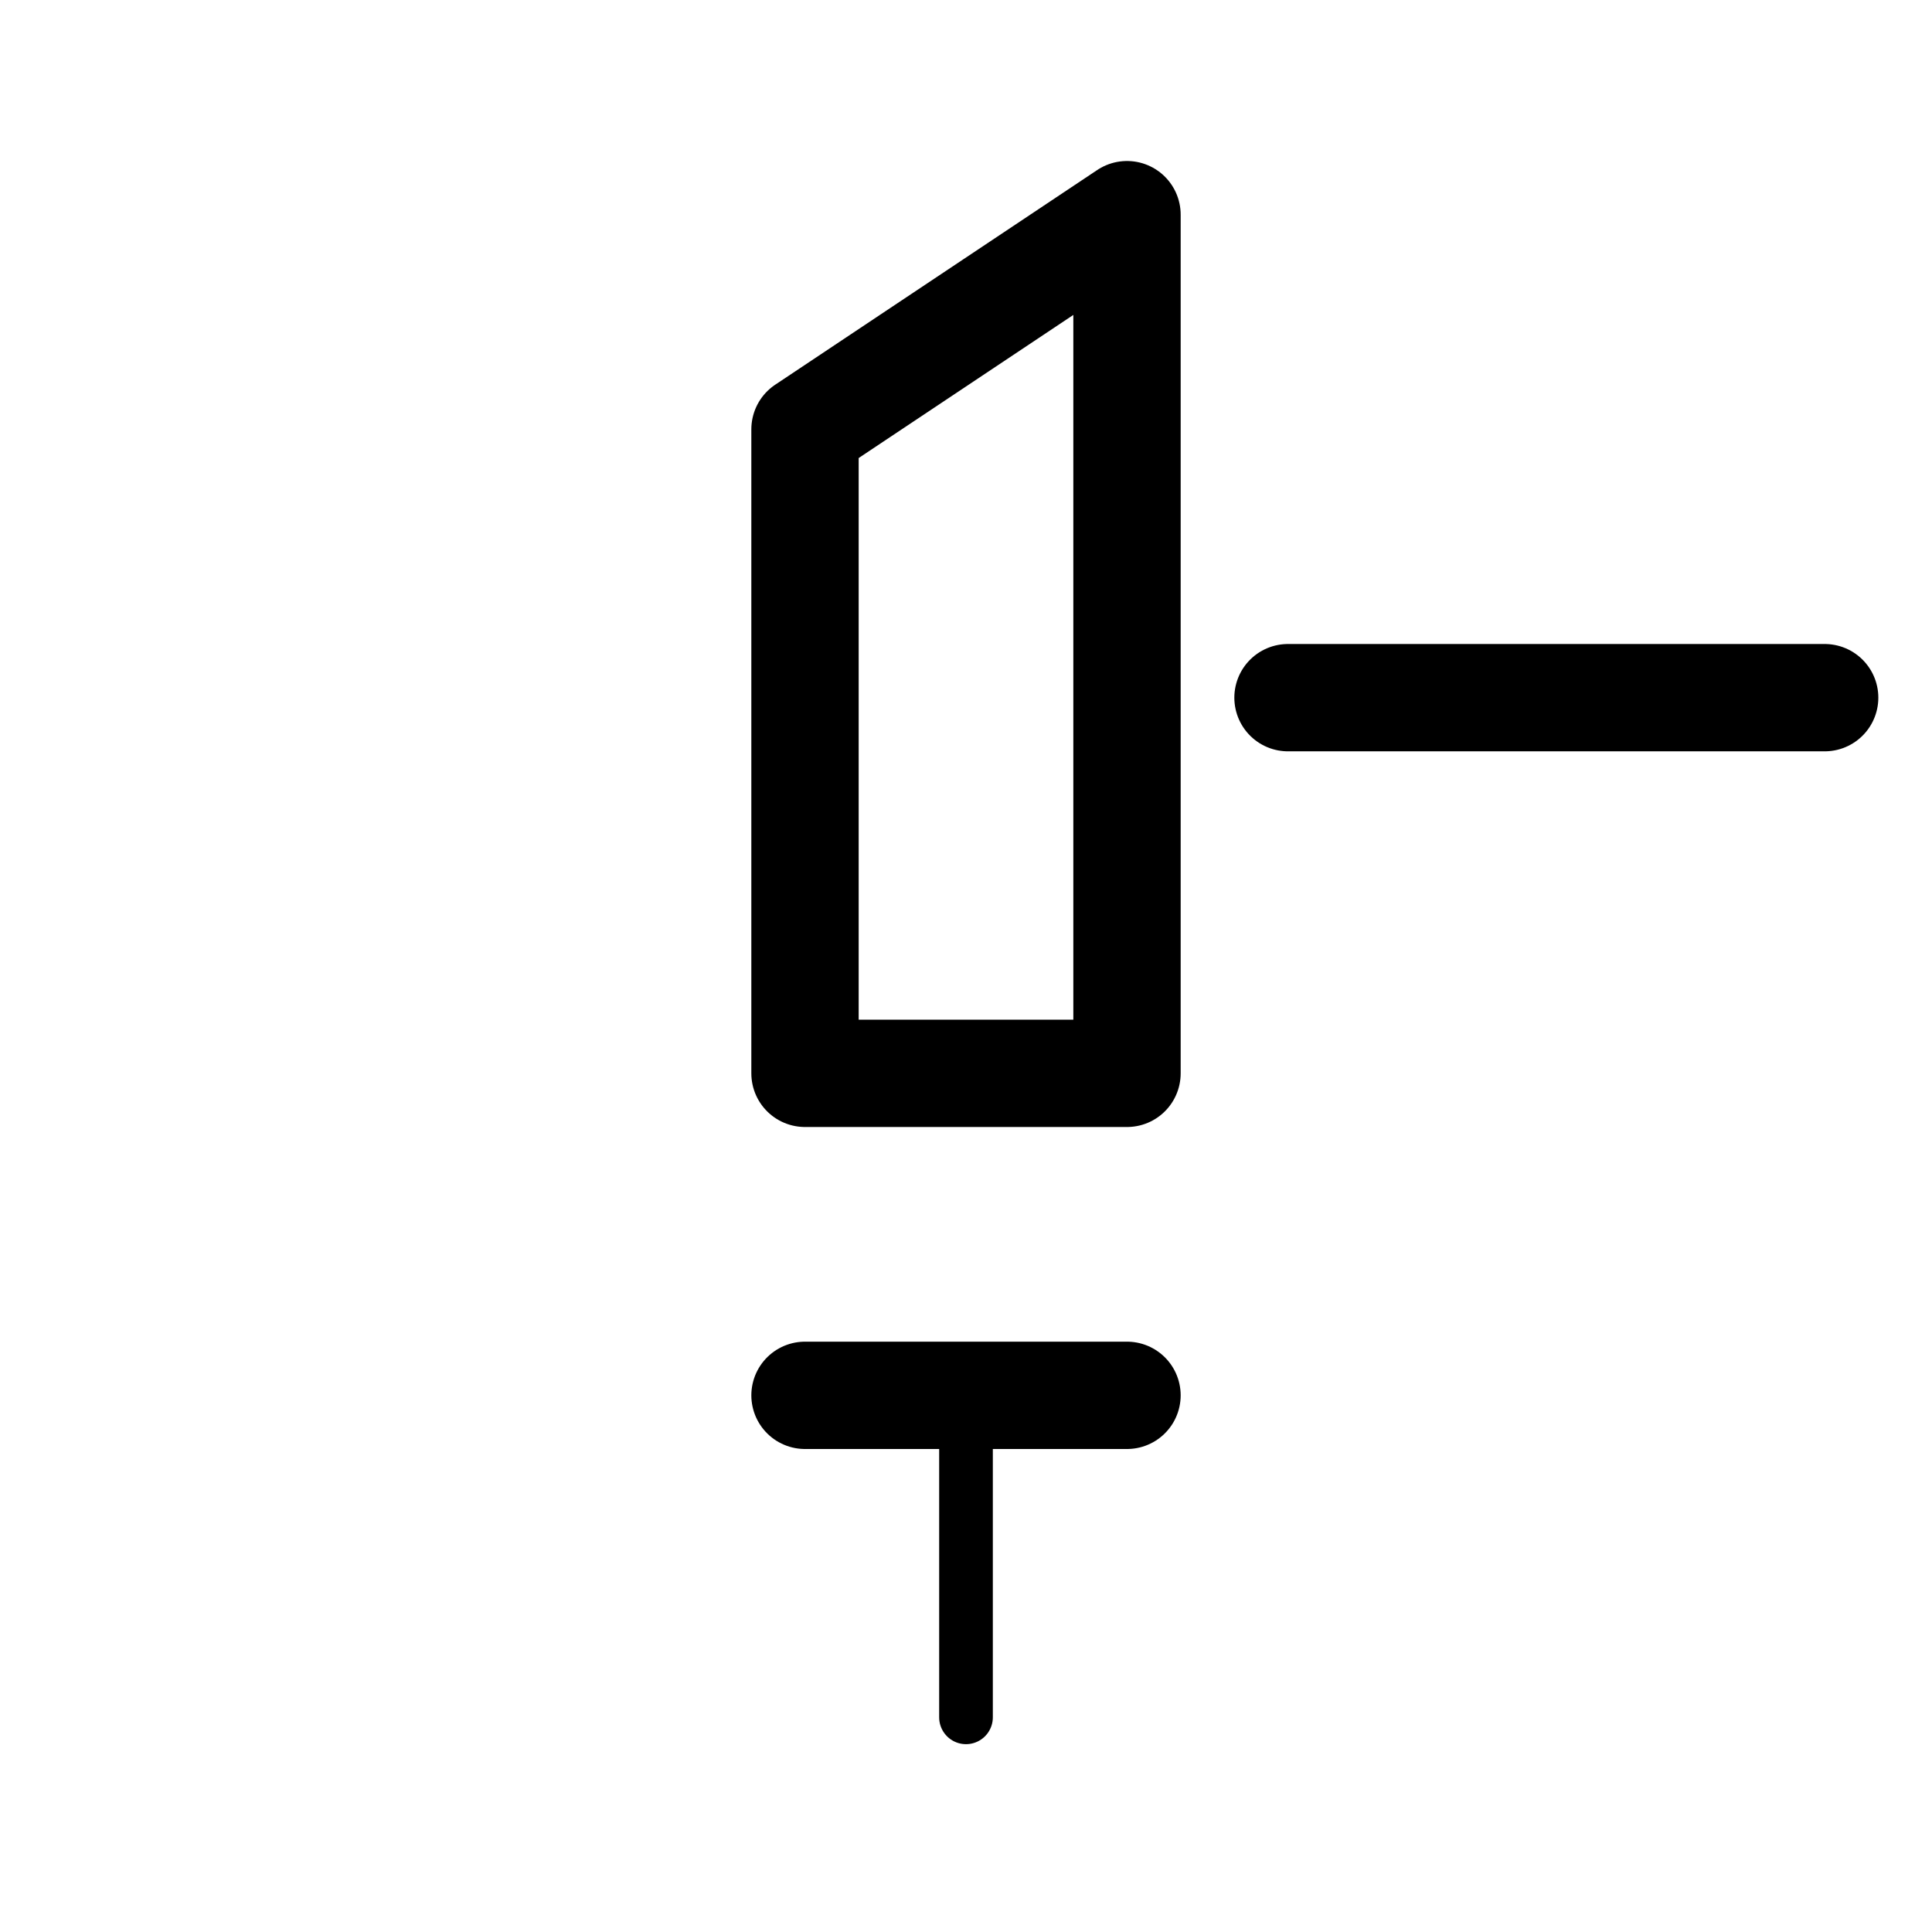
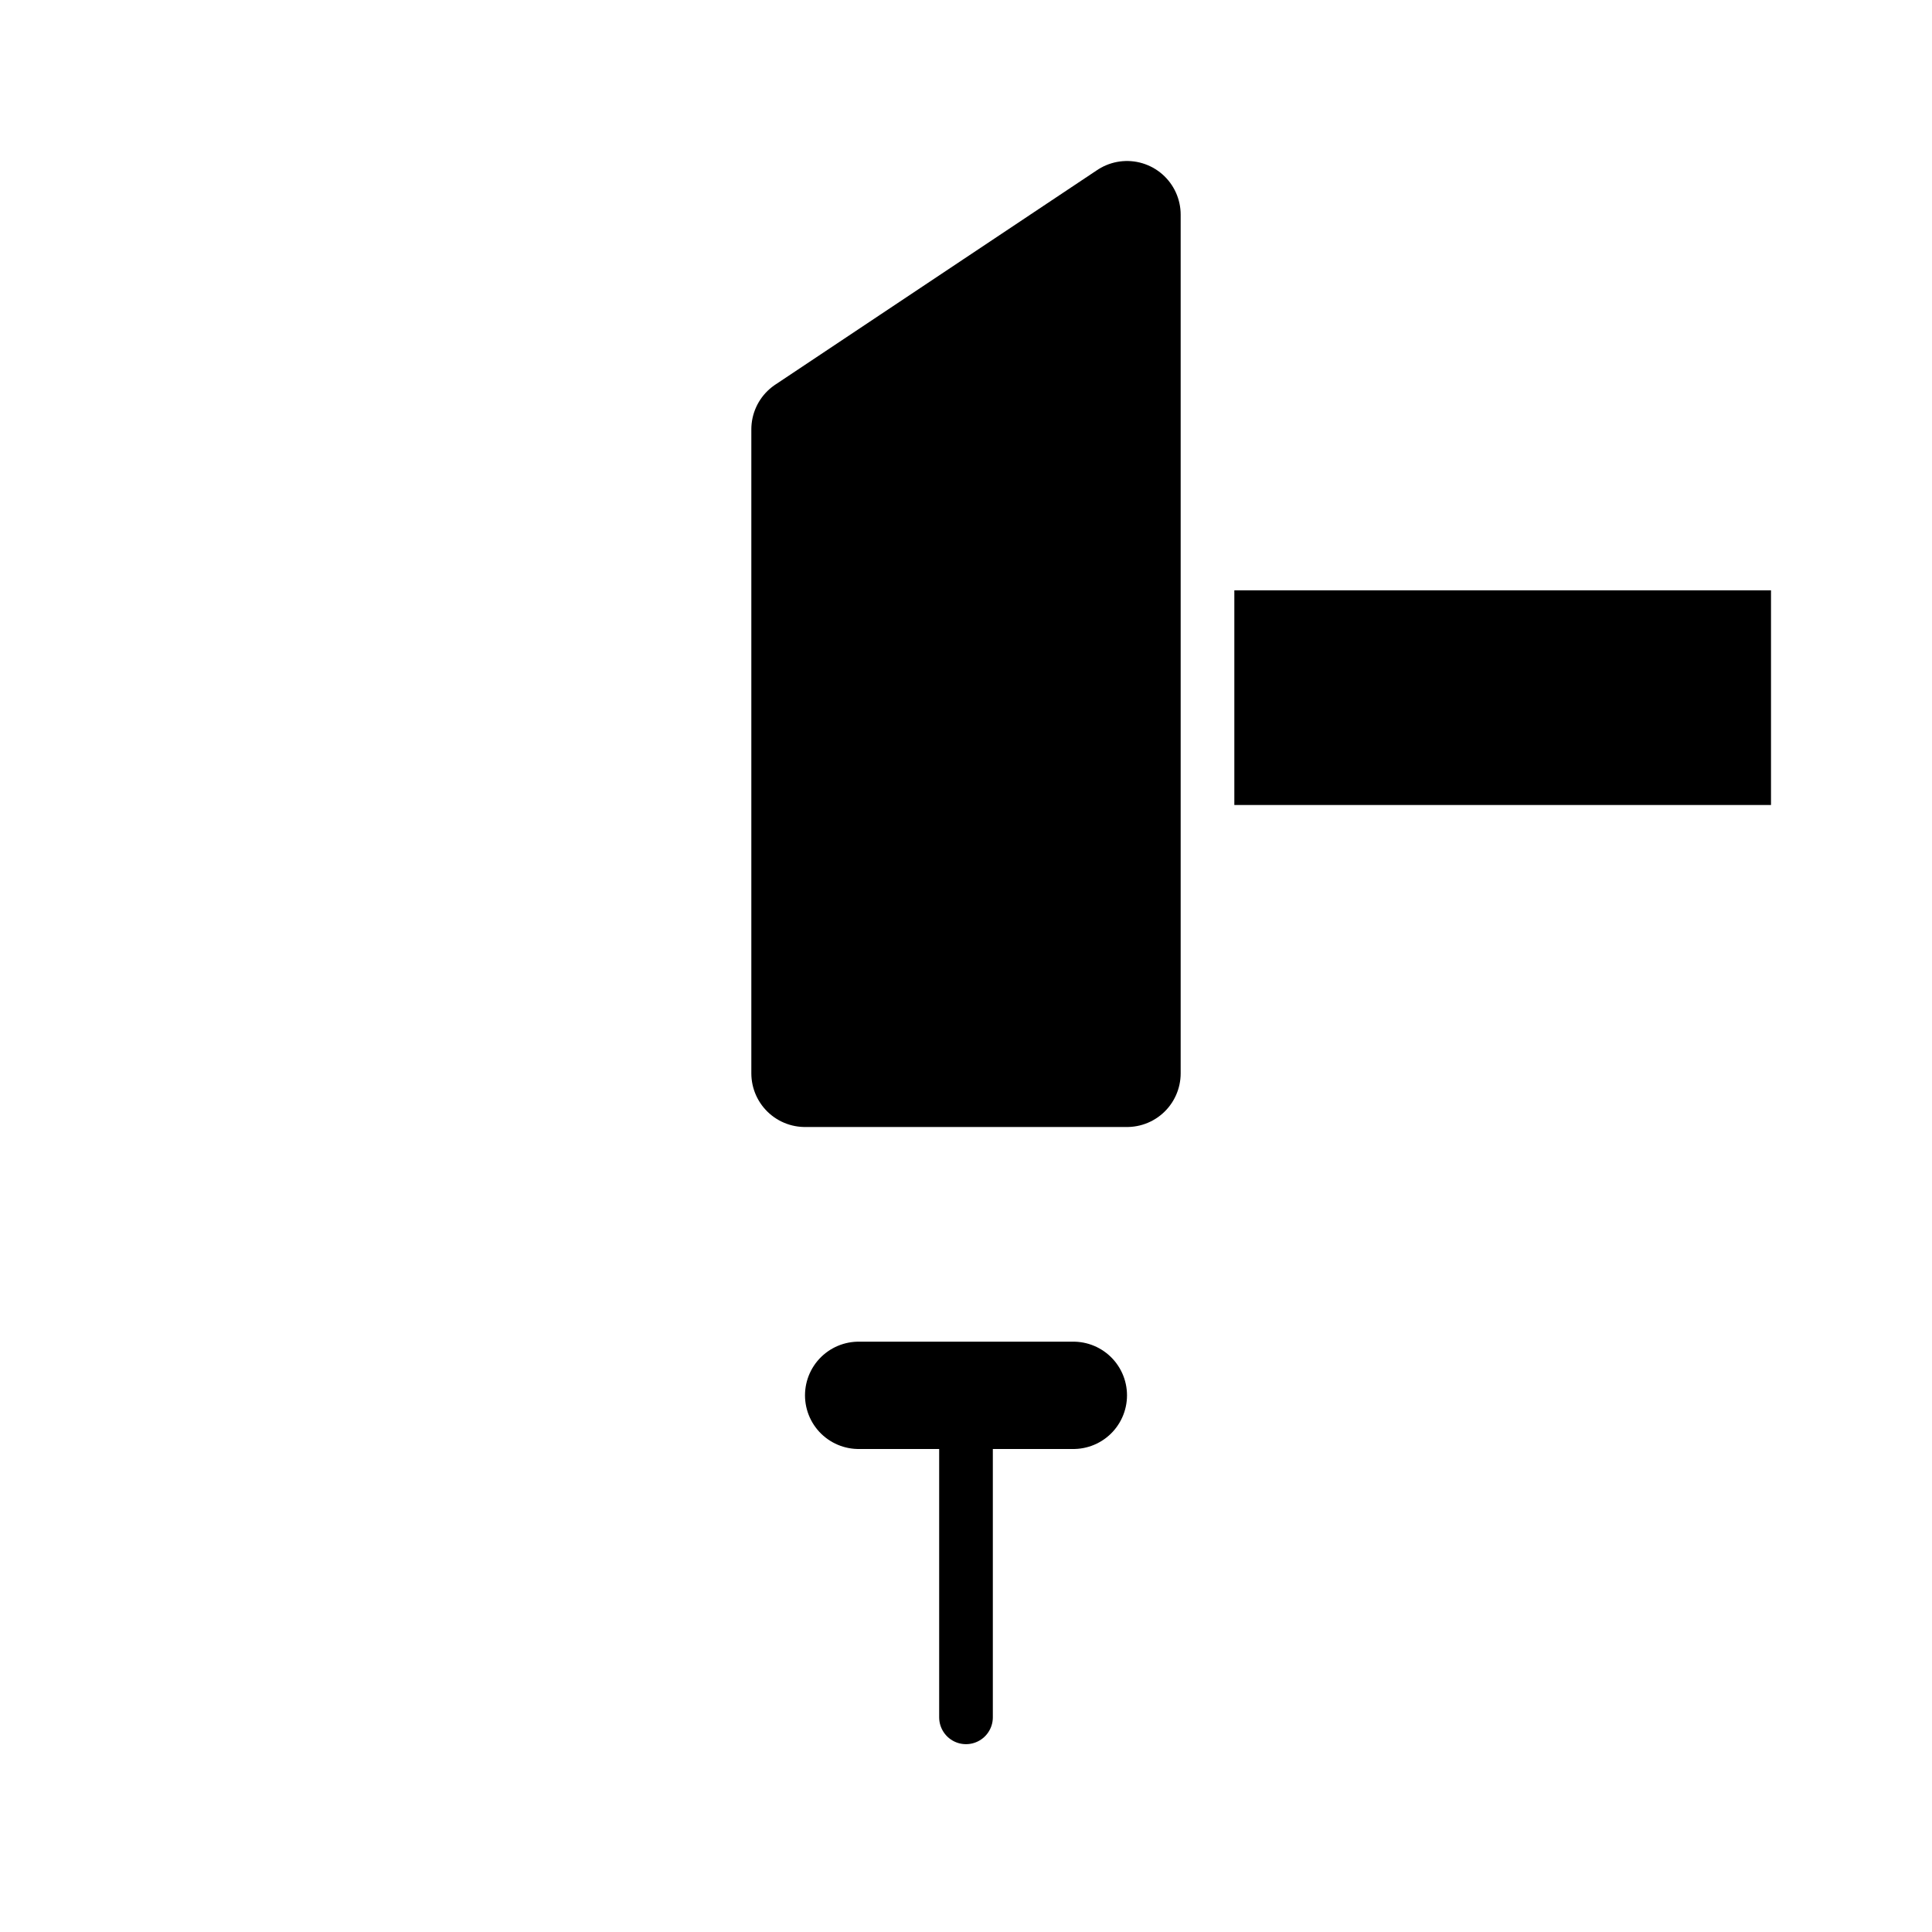
<svg xmlns="http://www.w3.org/2000/svg" viewBox="0 0 36 36">
-   <path d="M15 20 h6 v-16 L15 8 z" stroke="#000" stroke-width="2" fill="none" stroke-linecap="round" stroke-linejoin="round" />
-   <path d="M24 13 h10" stroke="#000" stroke-width="2" fill="none" stroke-linecap="round" stroke-linejoin="round" />
-   <path d="M15 26 h6" stroke="#000" stroke-width="2" fill="none" stroke-linecap="round" stroke-linejoin="round" />
+   <path d="M15 20 h6 v-16 L15 8 z" stroke="#000" stroke-width="2" fill="#000" stroke-linecap="round" stroke-linejoin="round" />
+   <path d="M23 13 h10" stroke="#000" stroke-width="4" fill="none" stroke-linejoin="round" />
+   <path d="M16 26 h4" stroke="#000" stroke-width="2" fill="none" stroke-linecap="round" stroke-linejoin="round" />
  <path d="M18 26 v6" stroke="#000" stroke-width="1" fill="none" stroke-linecap="round" stroke-linejoin="round" />
</svg>
